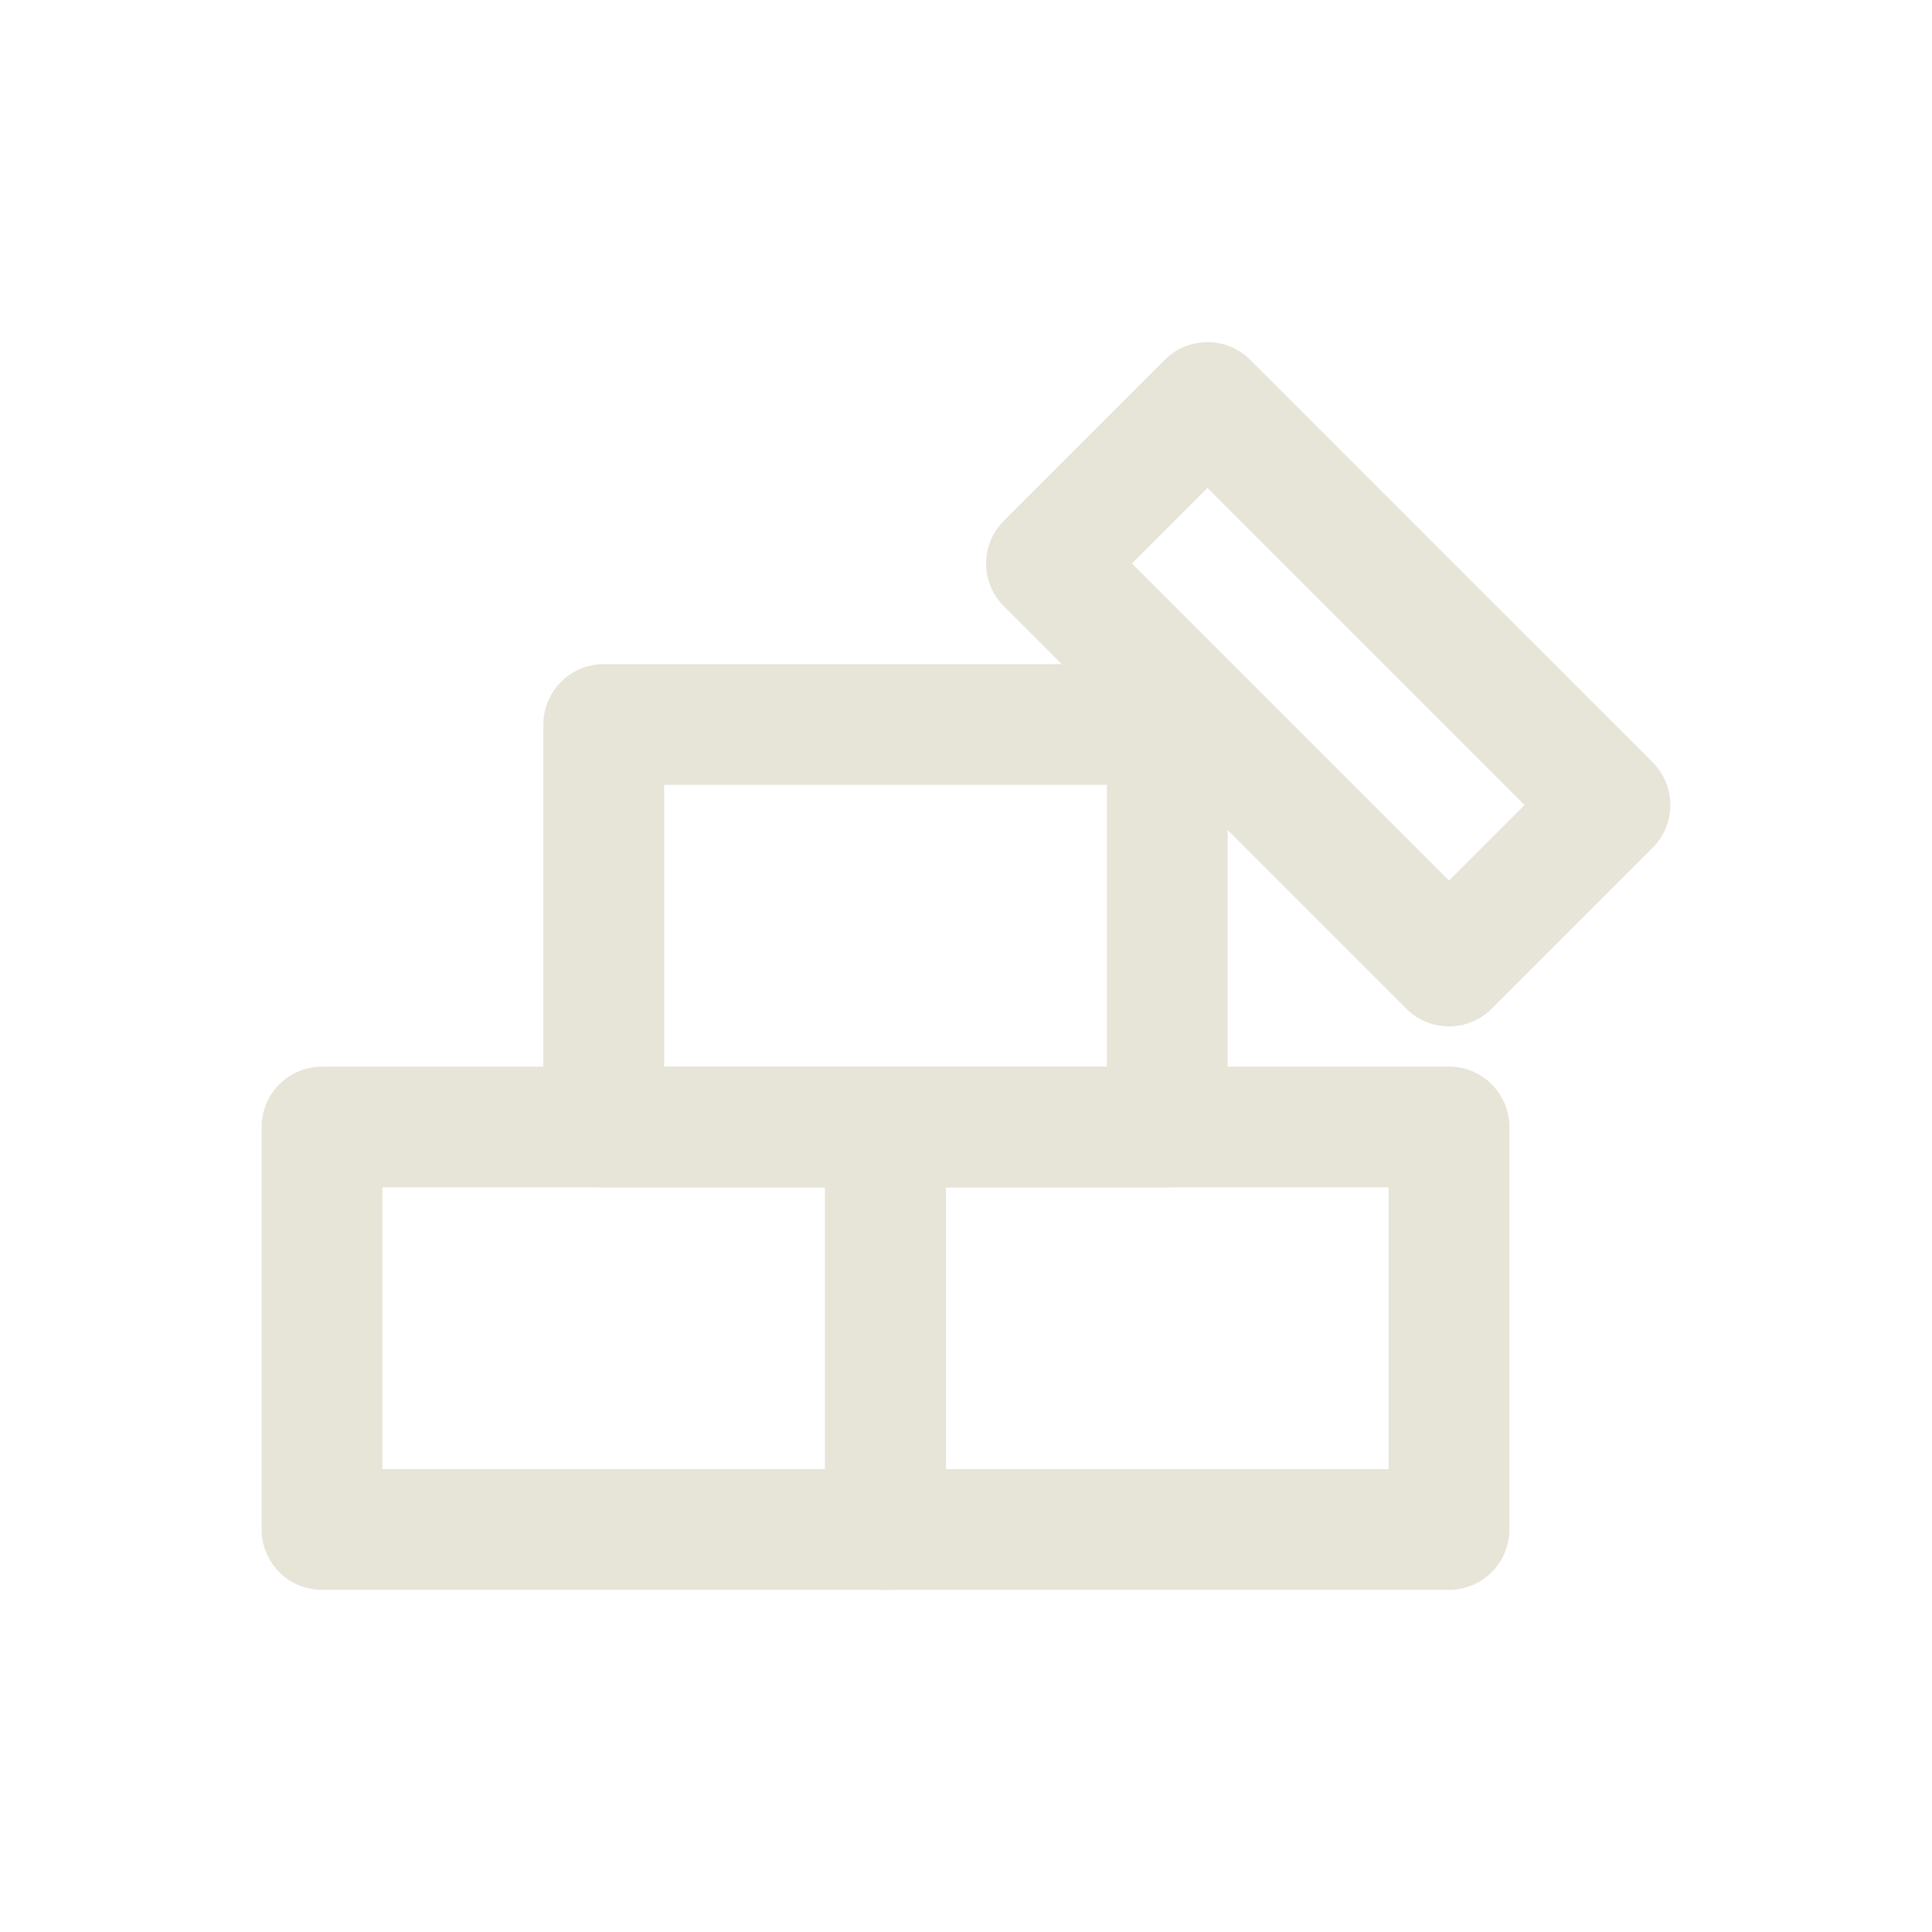
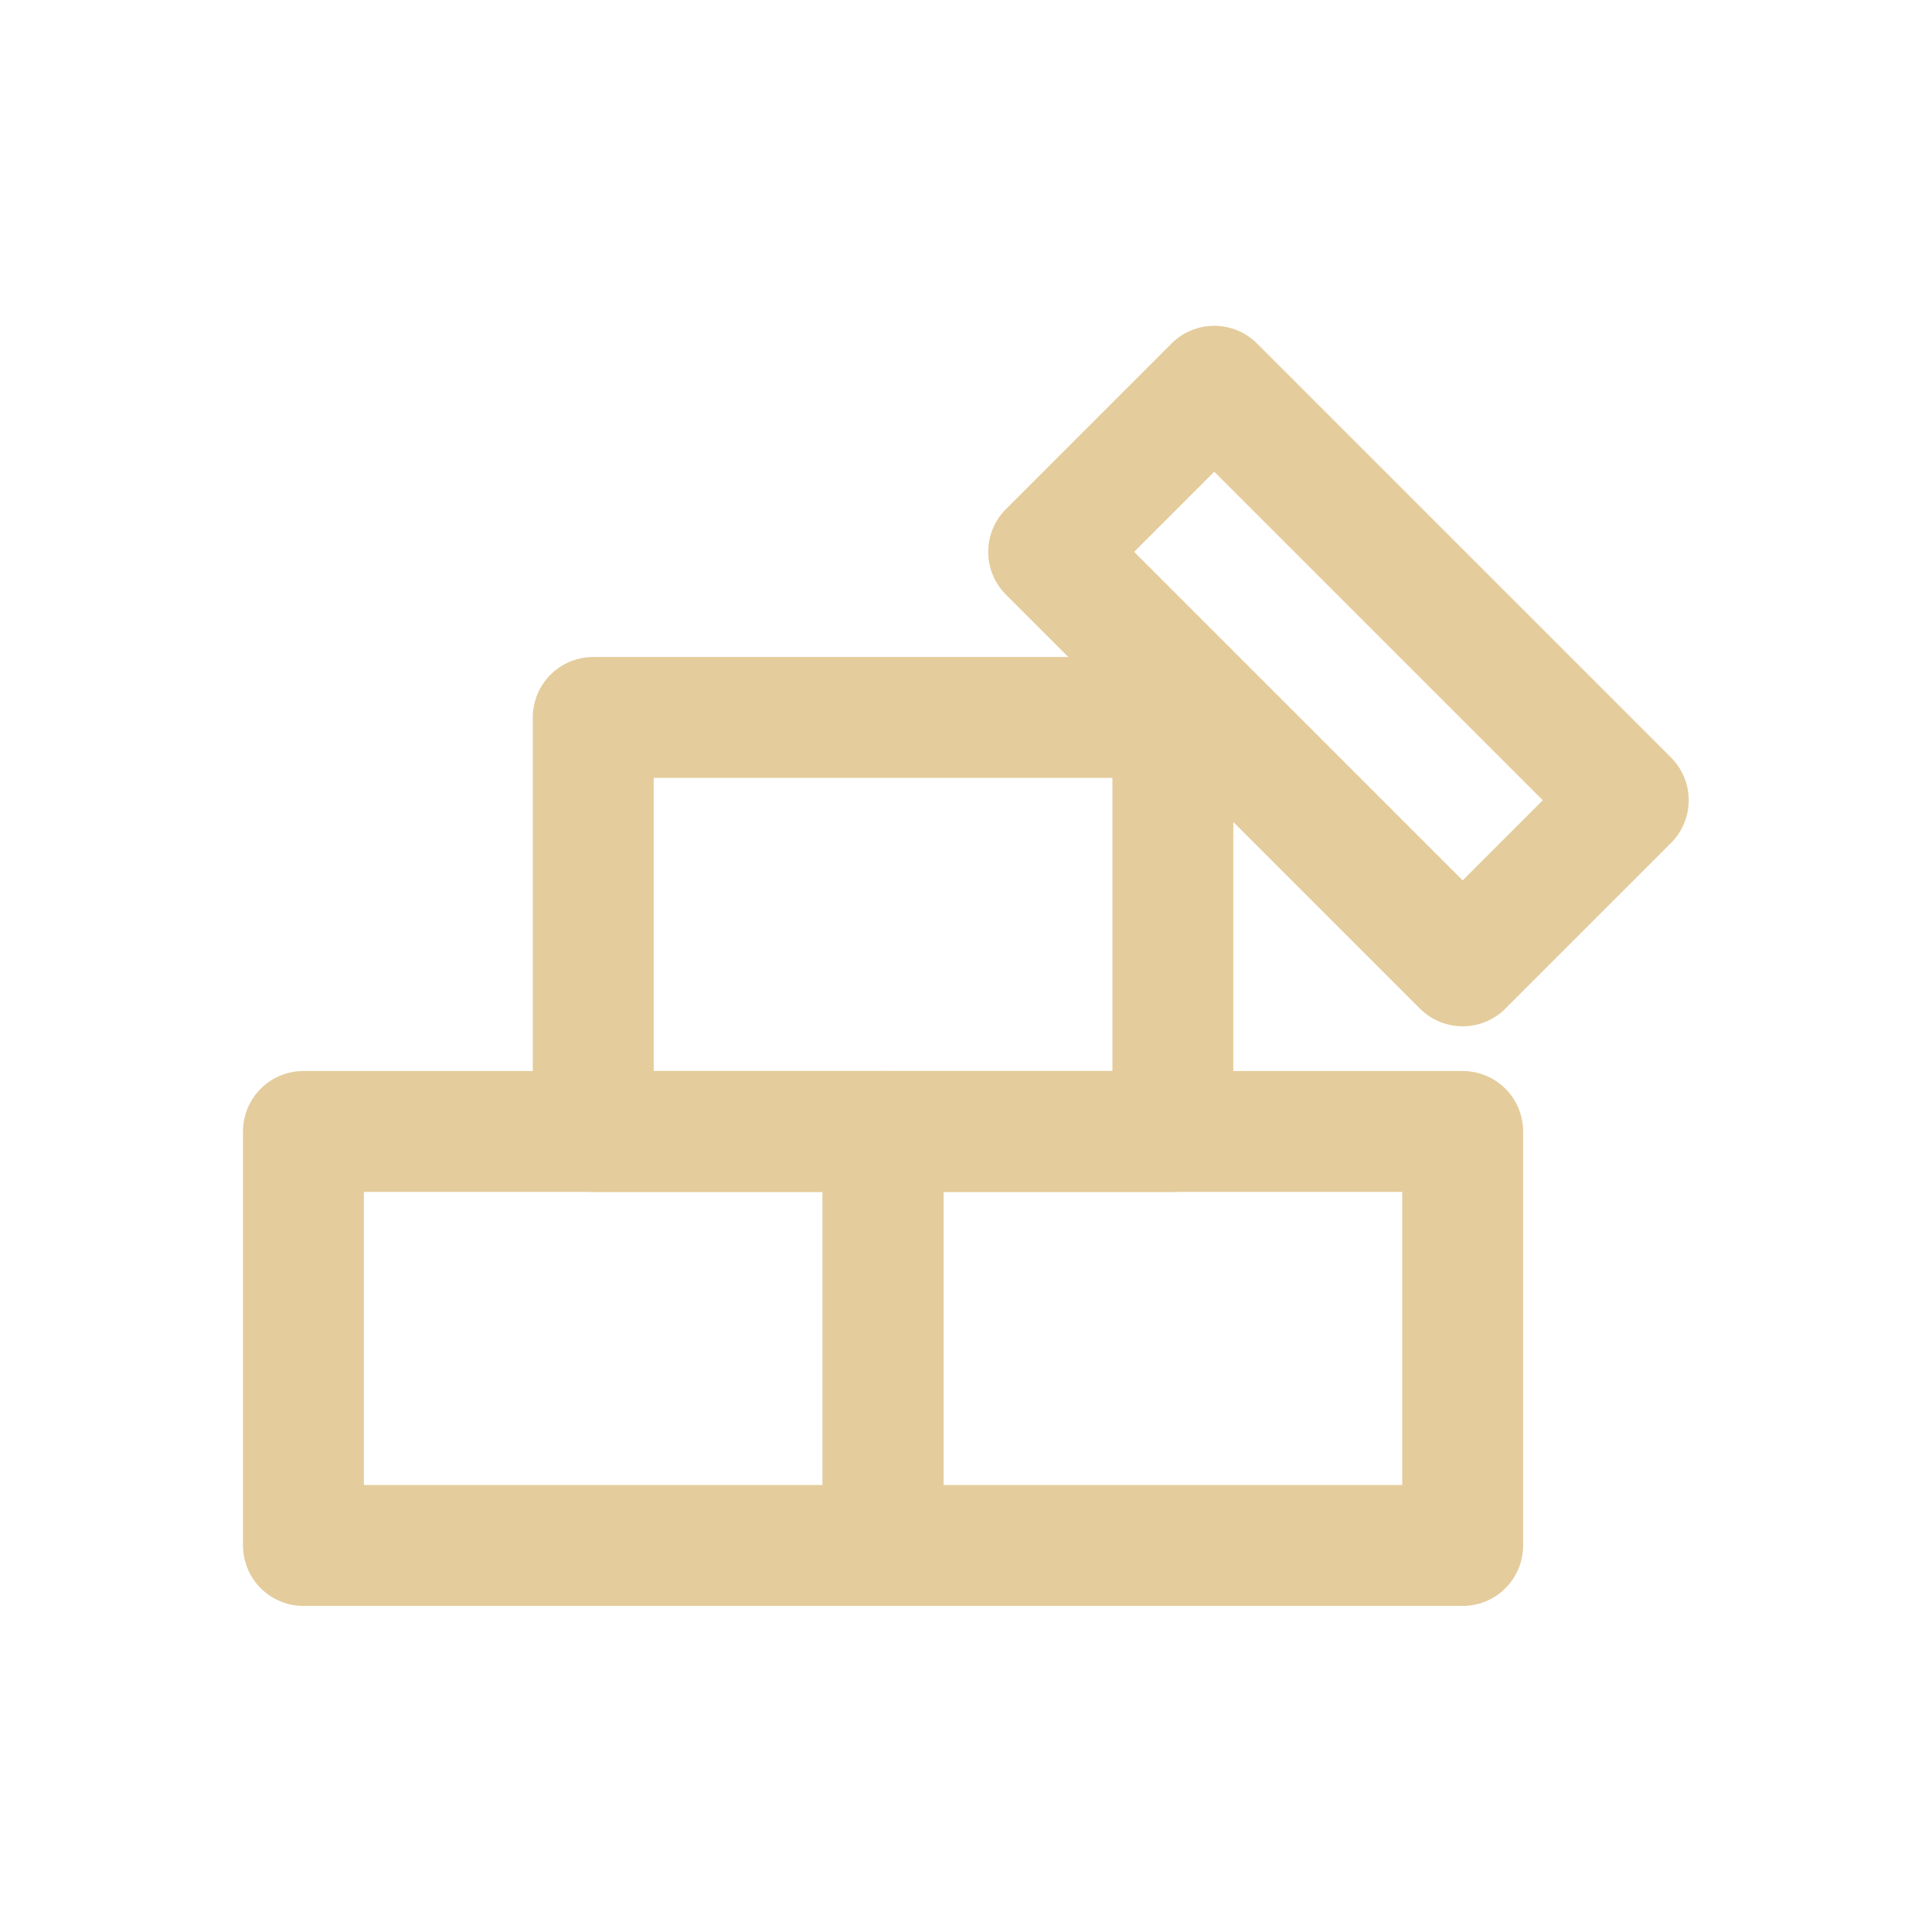
<svg xmlns="http://www.w3.org/2000/svg" width="48" height="48" viewBox="0 0 48 48">
-   <rect x="8" y="28" width="14" height="10" fill="none" stroke="#e7e4d8" stroke-width="3" stroke-linejoin="round" stroke-linecap="round" />
-   <rect x="22" y="28" width="14" height="10" fill="none" stroke="#e7e4d8" stroke-width="3" stroke-linejoin="round" stroke-linecap="round" />
-   <rect x="15" y="18" width="14" height="10" fill="none" stroke="#e7e4d8" stroke-width="3" stroke-linejoin="round" stroke-linecap="round" />
-   <path d="M30 10L40 20L36 24L26 14Z" fill="none" stroke="#e7e4d8" stroke-width="3" stroke-linejoin="round" stroke-linecap="round" />
+   <g transform="translate(-0.69 -0.69) scale(1.0286)">
+     <rect x="8" y="28" width="14" height="10" fill="none" stroke="#e4cc9c" stroke-width="2.92" stroke-linejoin="round" stroke-linecap="round" />
+     <rect x="22" y="28" width="14" height="10" fill="none" stroke="#e4cc9c" stroke-width="2.92" stroke-linejoin="round" stroke-linecap="round" />
+     <rect x="15" y="18" width="14" height="10" fill="none" stroke="#e4cc9c" stroke-width="2.92" stroke-linejoin="round" stroke-linecap="round" />
+     <path d="M30 10L40 20L36 24L26 14Z" fill="none" stroke="#e4cc9c" stroke-width="2.92" stroke-linejoin="round" stroke-linecap="round" />
+   </g>
</svg>
